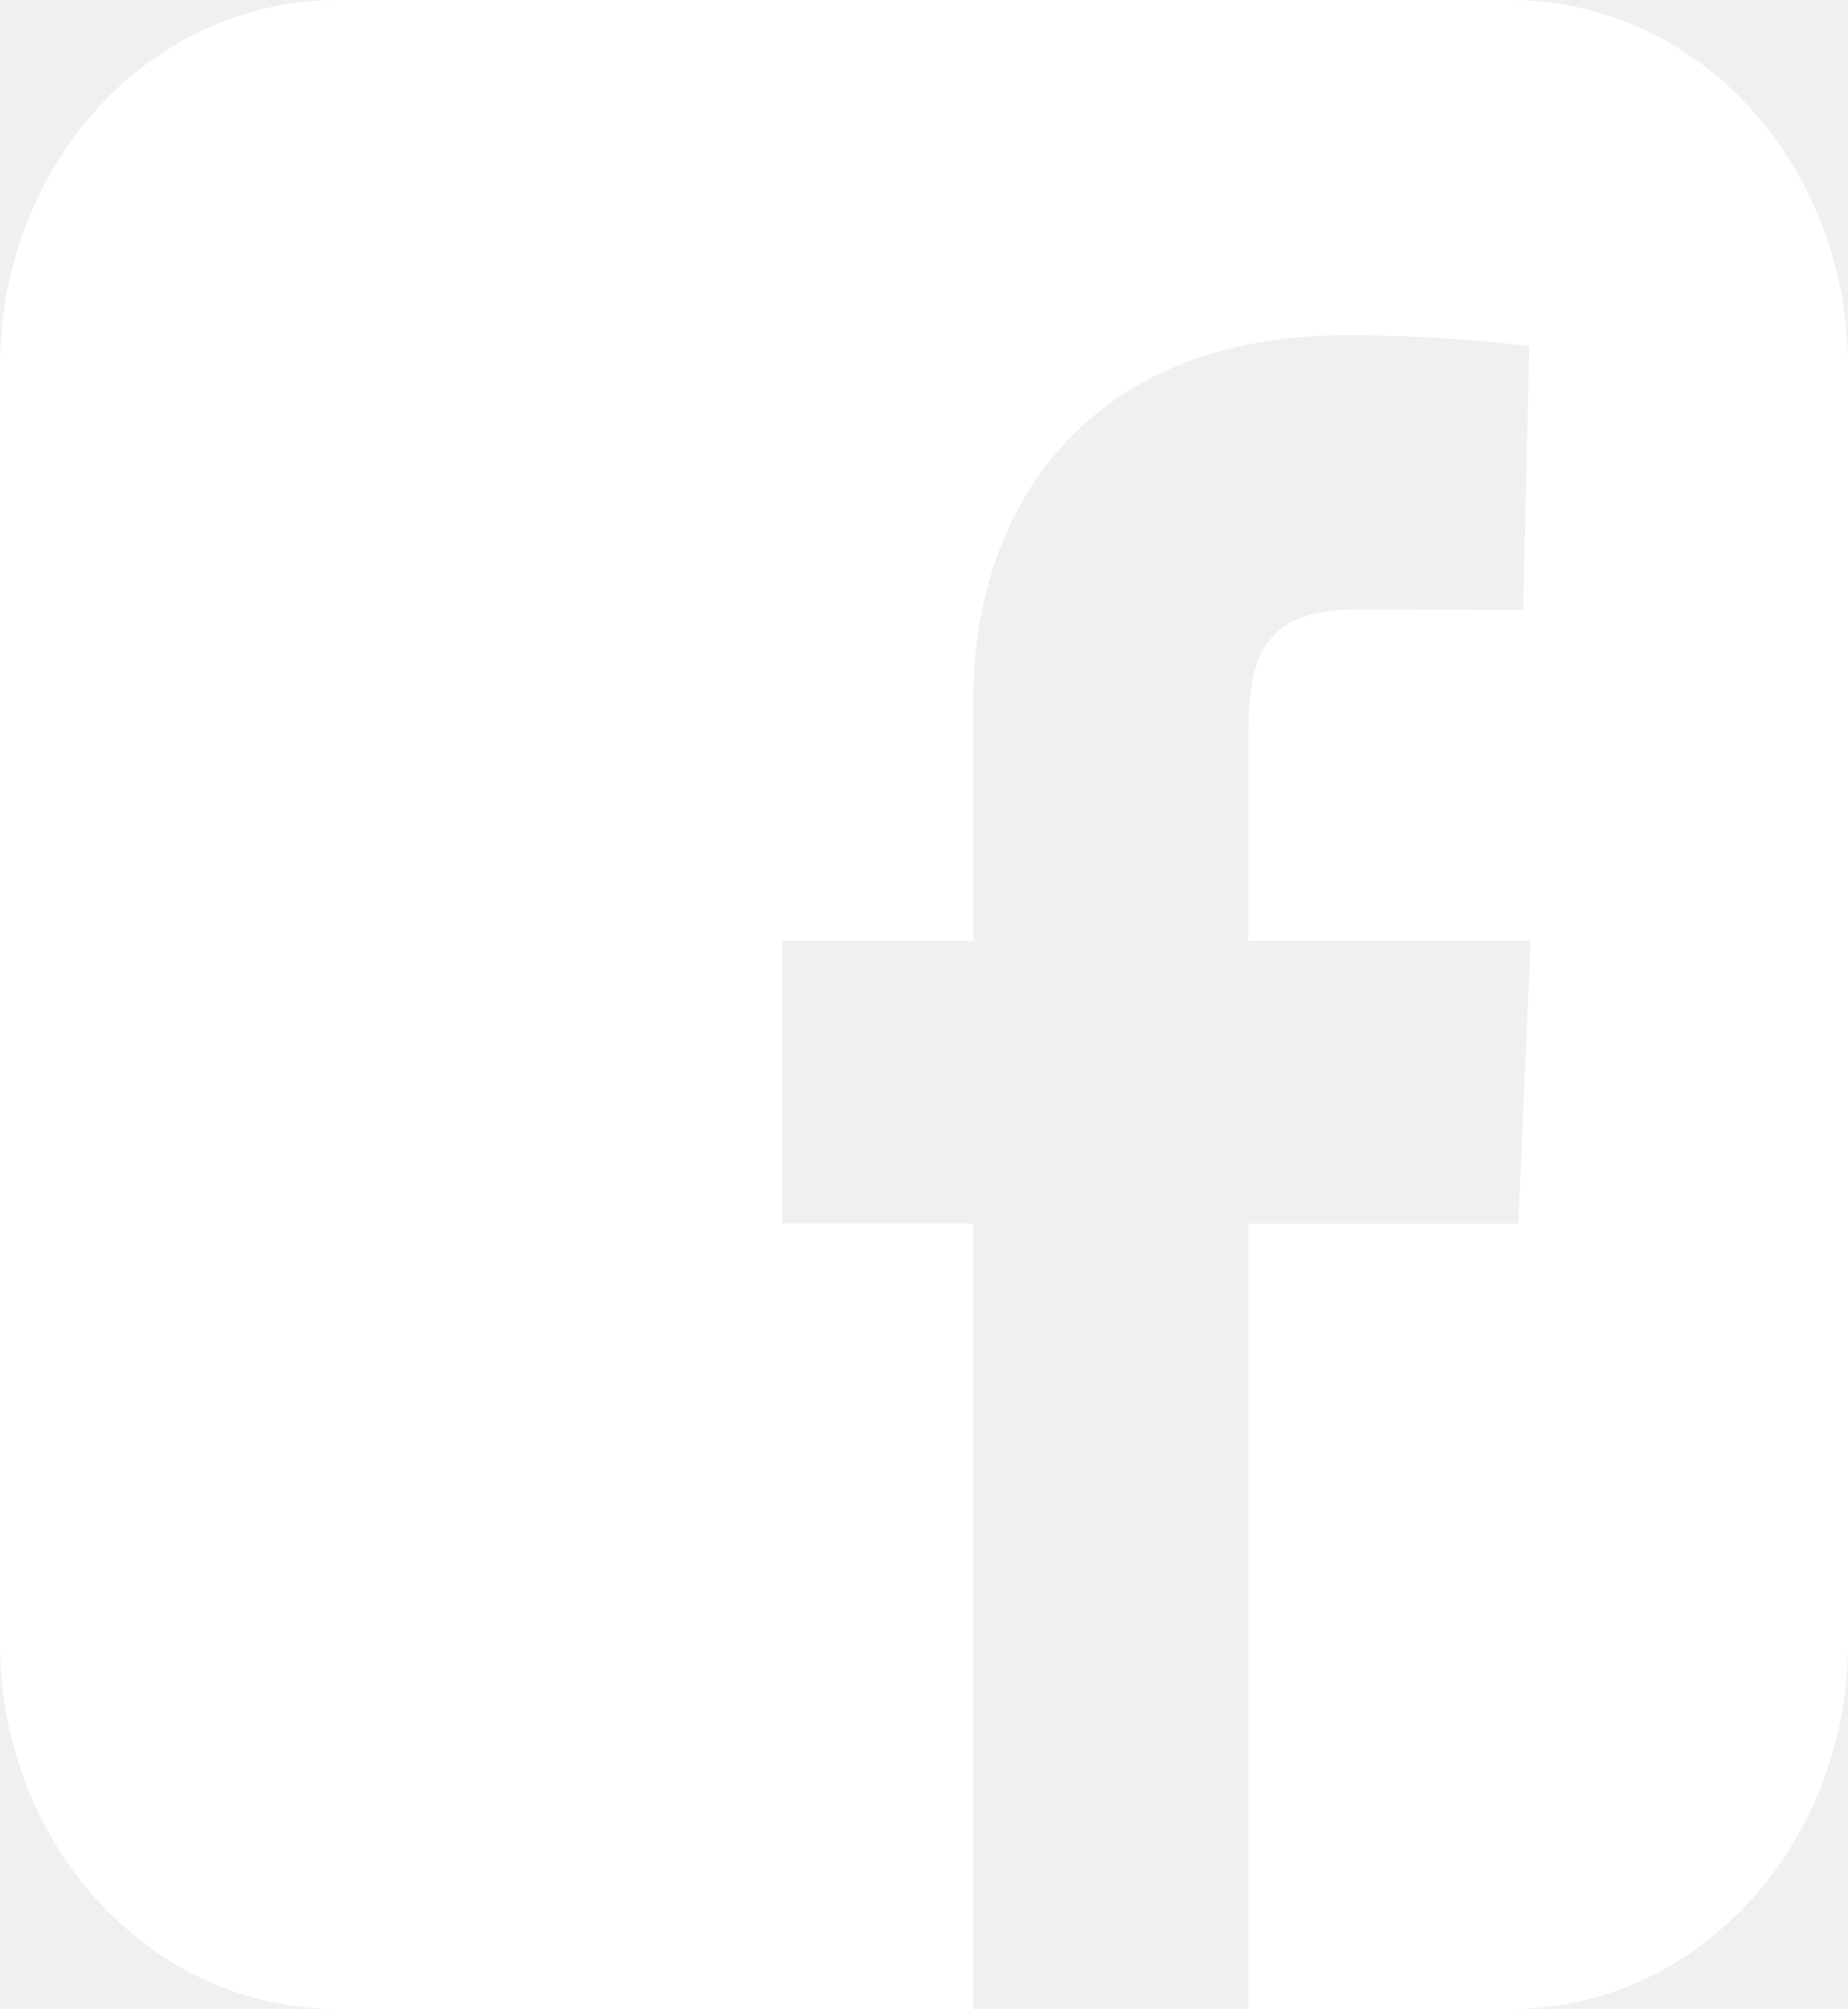
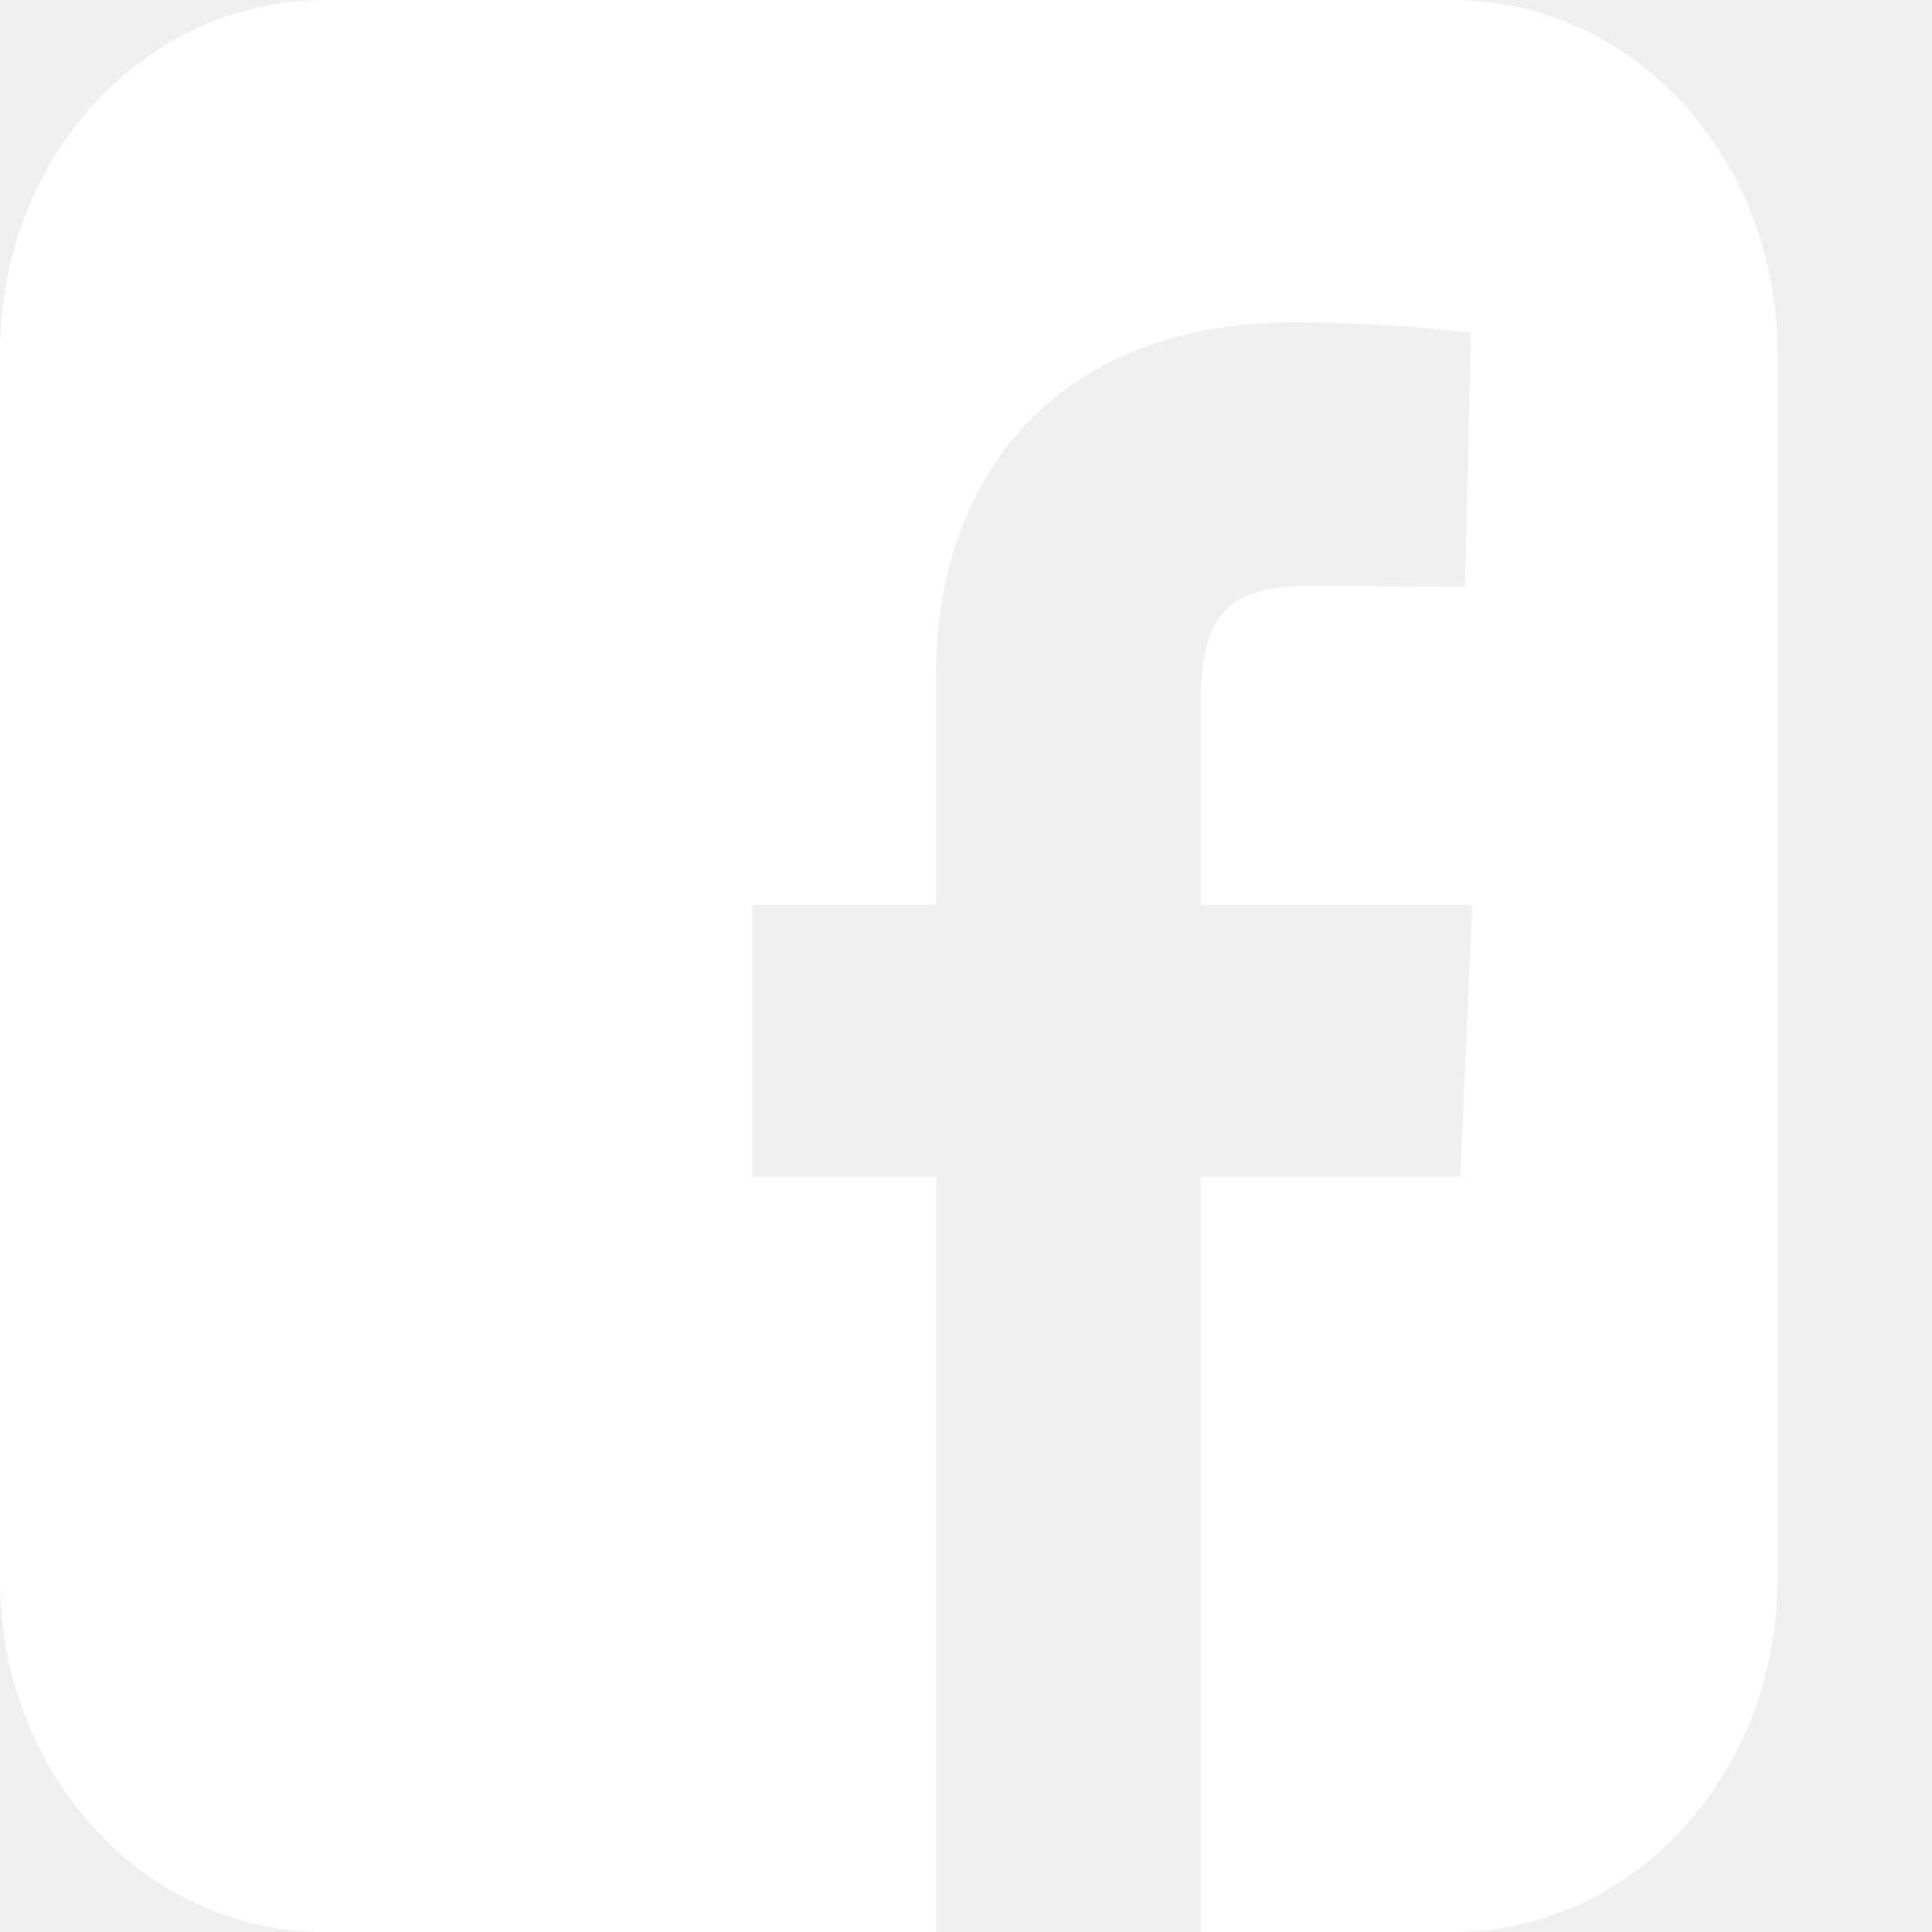
- <svg xmlns="http://www.w3.org/2000/svg" width="23" height="25" viewBox="0 0 23 25" fill="none">
+ <svg xmlns="http://www.w3.org/2000/svg" width="25" height="25" viewBox="0 0 25 25" fill="none">
  <path d="M4.2 0C1.873 0 0 2.036 0 4.565V20.435C0 22.964 1.873 25 4.2 25H12.113V15.226H9.735V11.708H12.113V8.702C12.113 6.34 13.518 4.171 16.754 4.171C18.064 4.171 19.033 4.308 19.033 4.308L18.957 7.594C18.957 7.594 17.969 7.584 16.891 7.584C15.724 7.584 15.537 8.168 15.537 9.138V11.708H19.05L18.897 15.227H15.537V25H18.8C21.127 25 23 22.964 23 20.435V4.565C23 2.036 21.127 2.5e-05 18.8 2.5e-05H4.2L4.2 0Z" fill="white" />
</svg>
